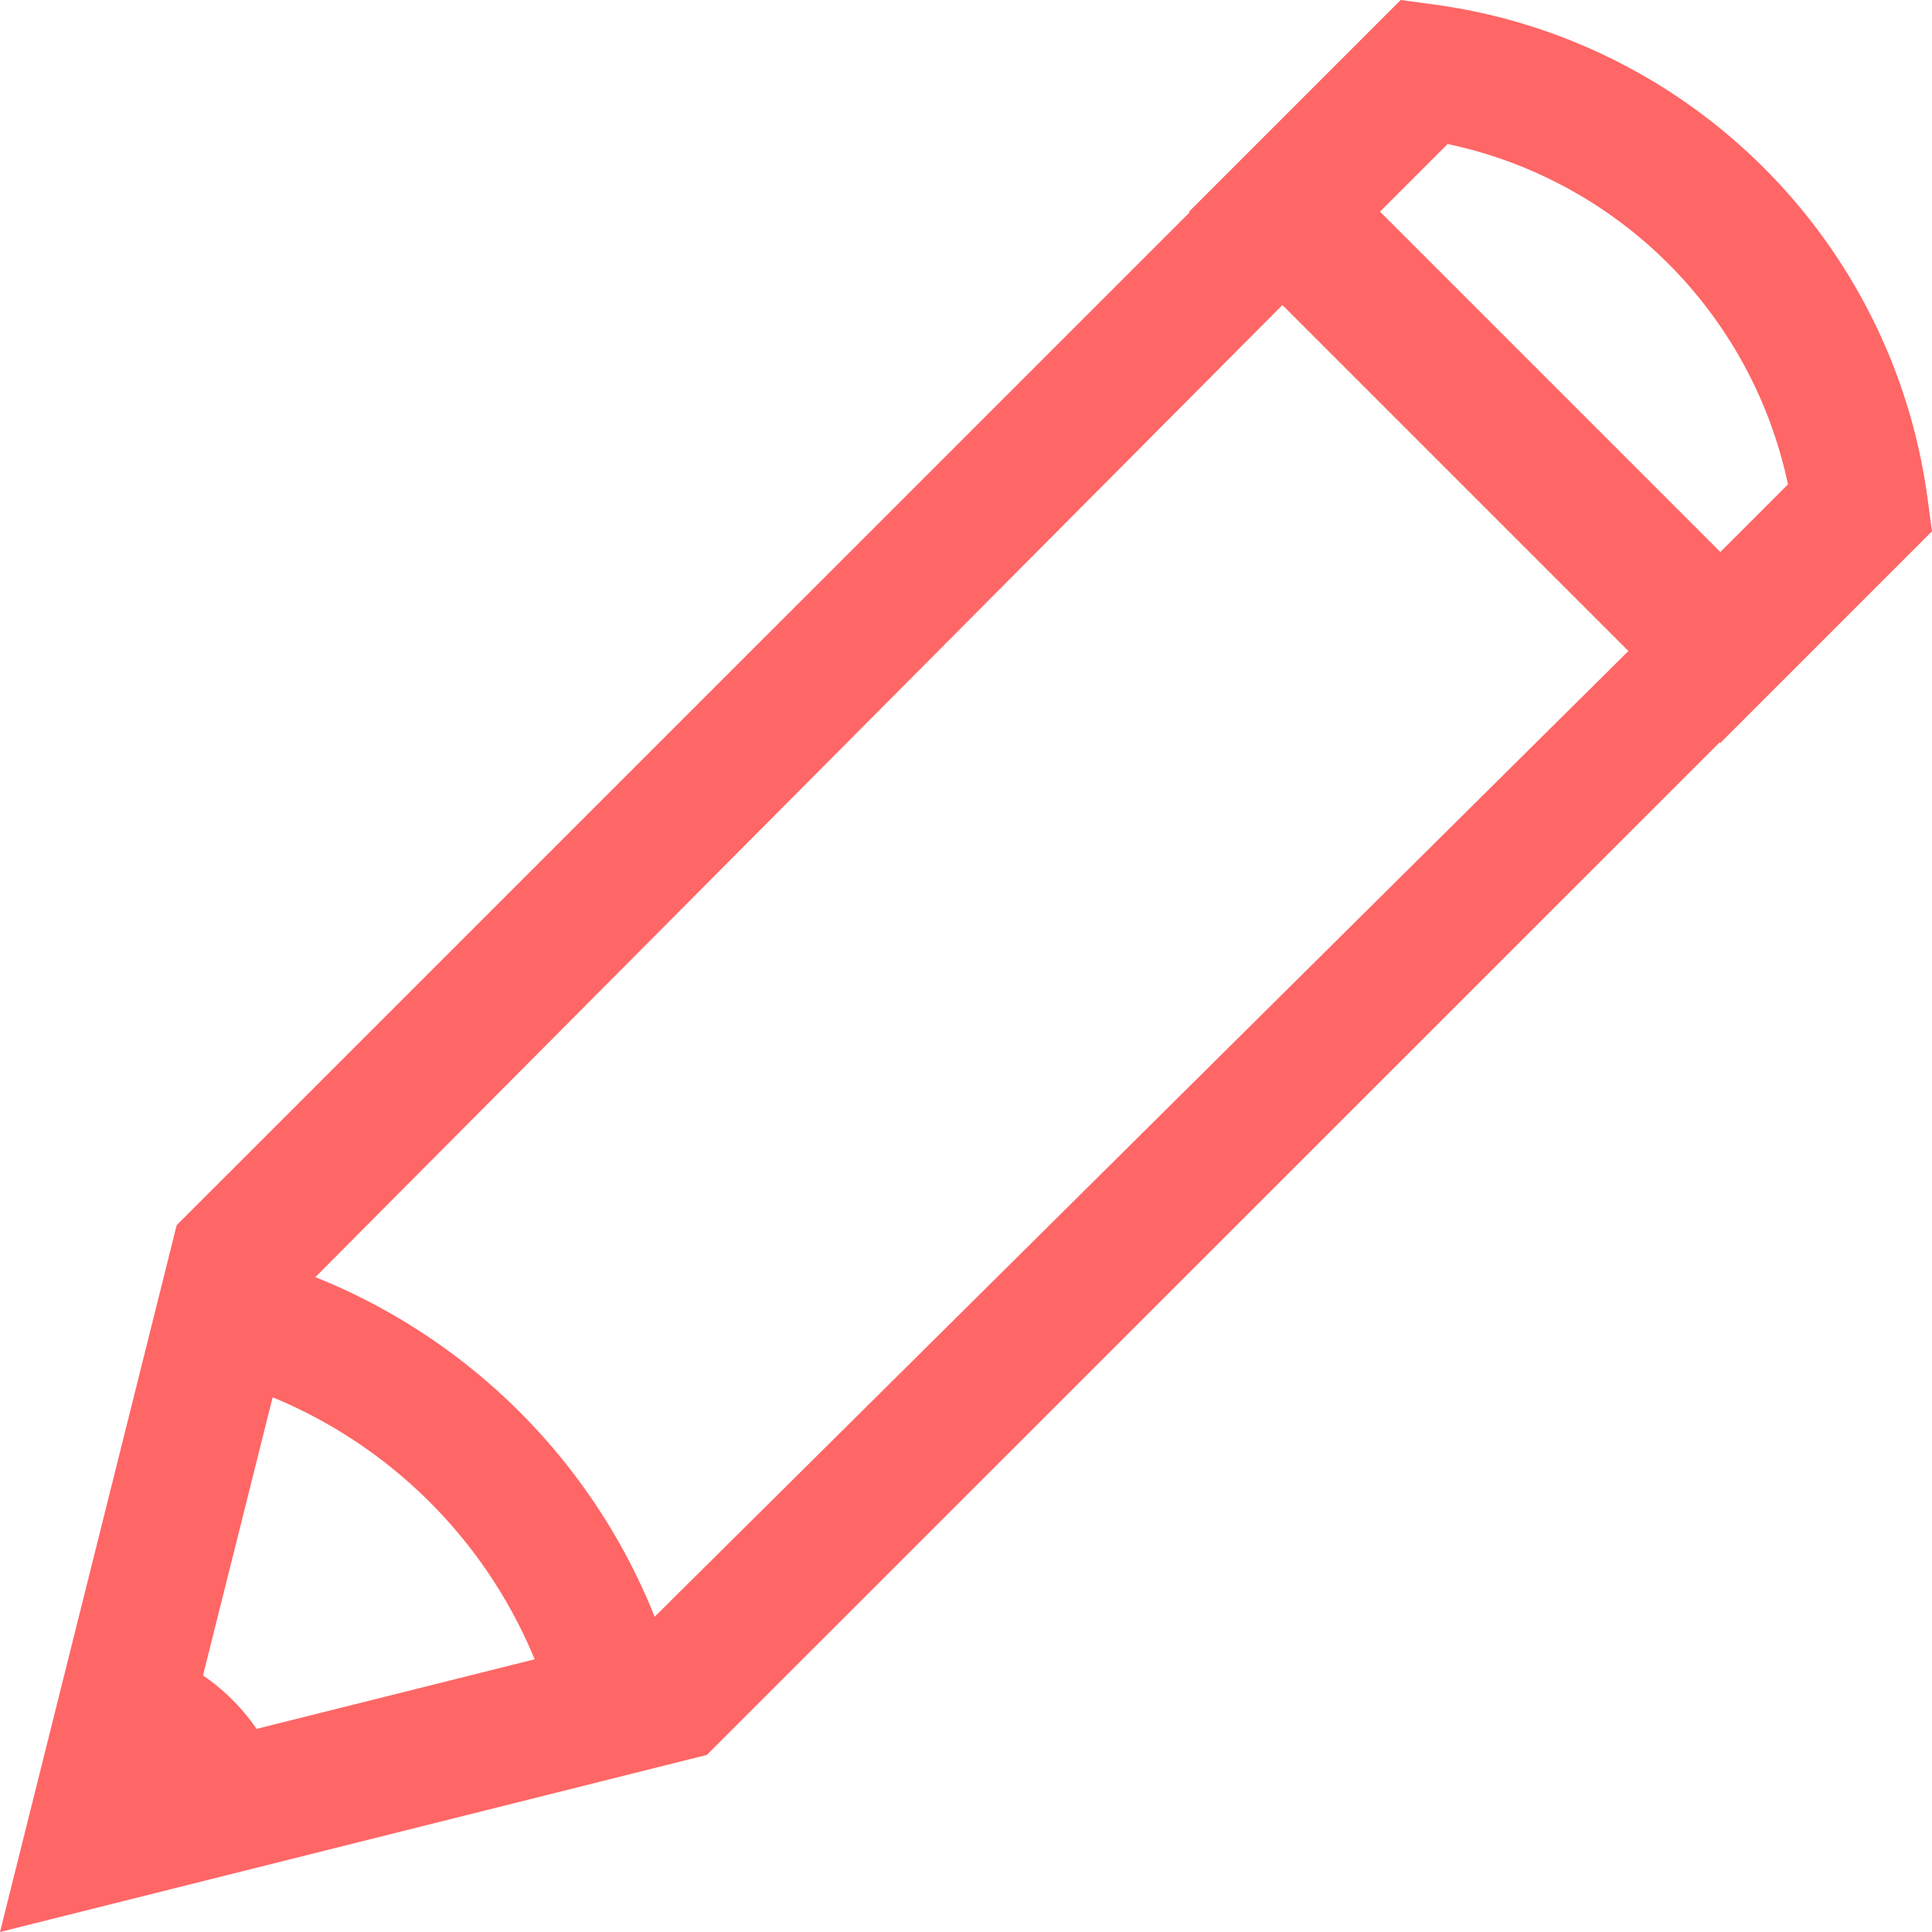
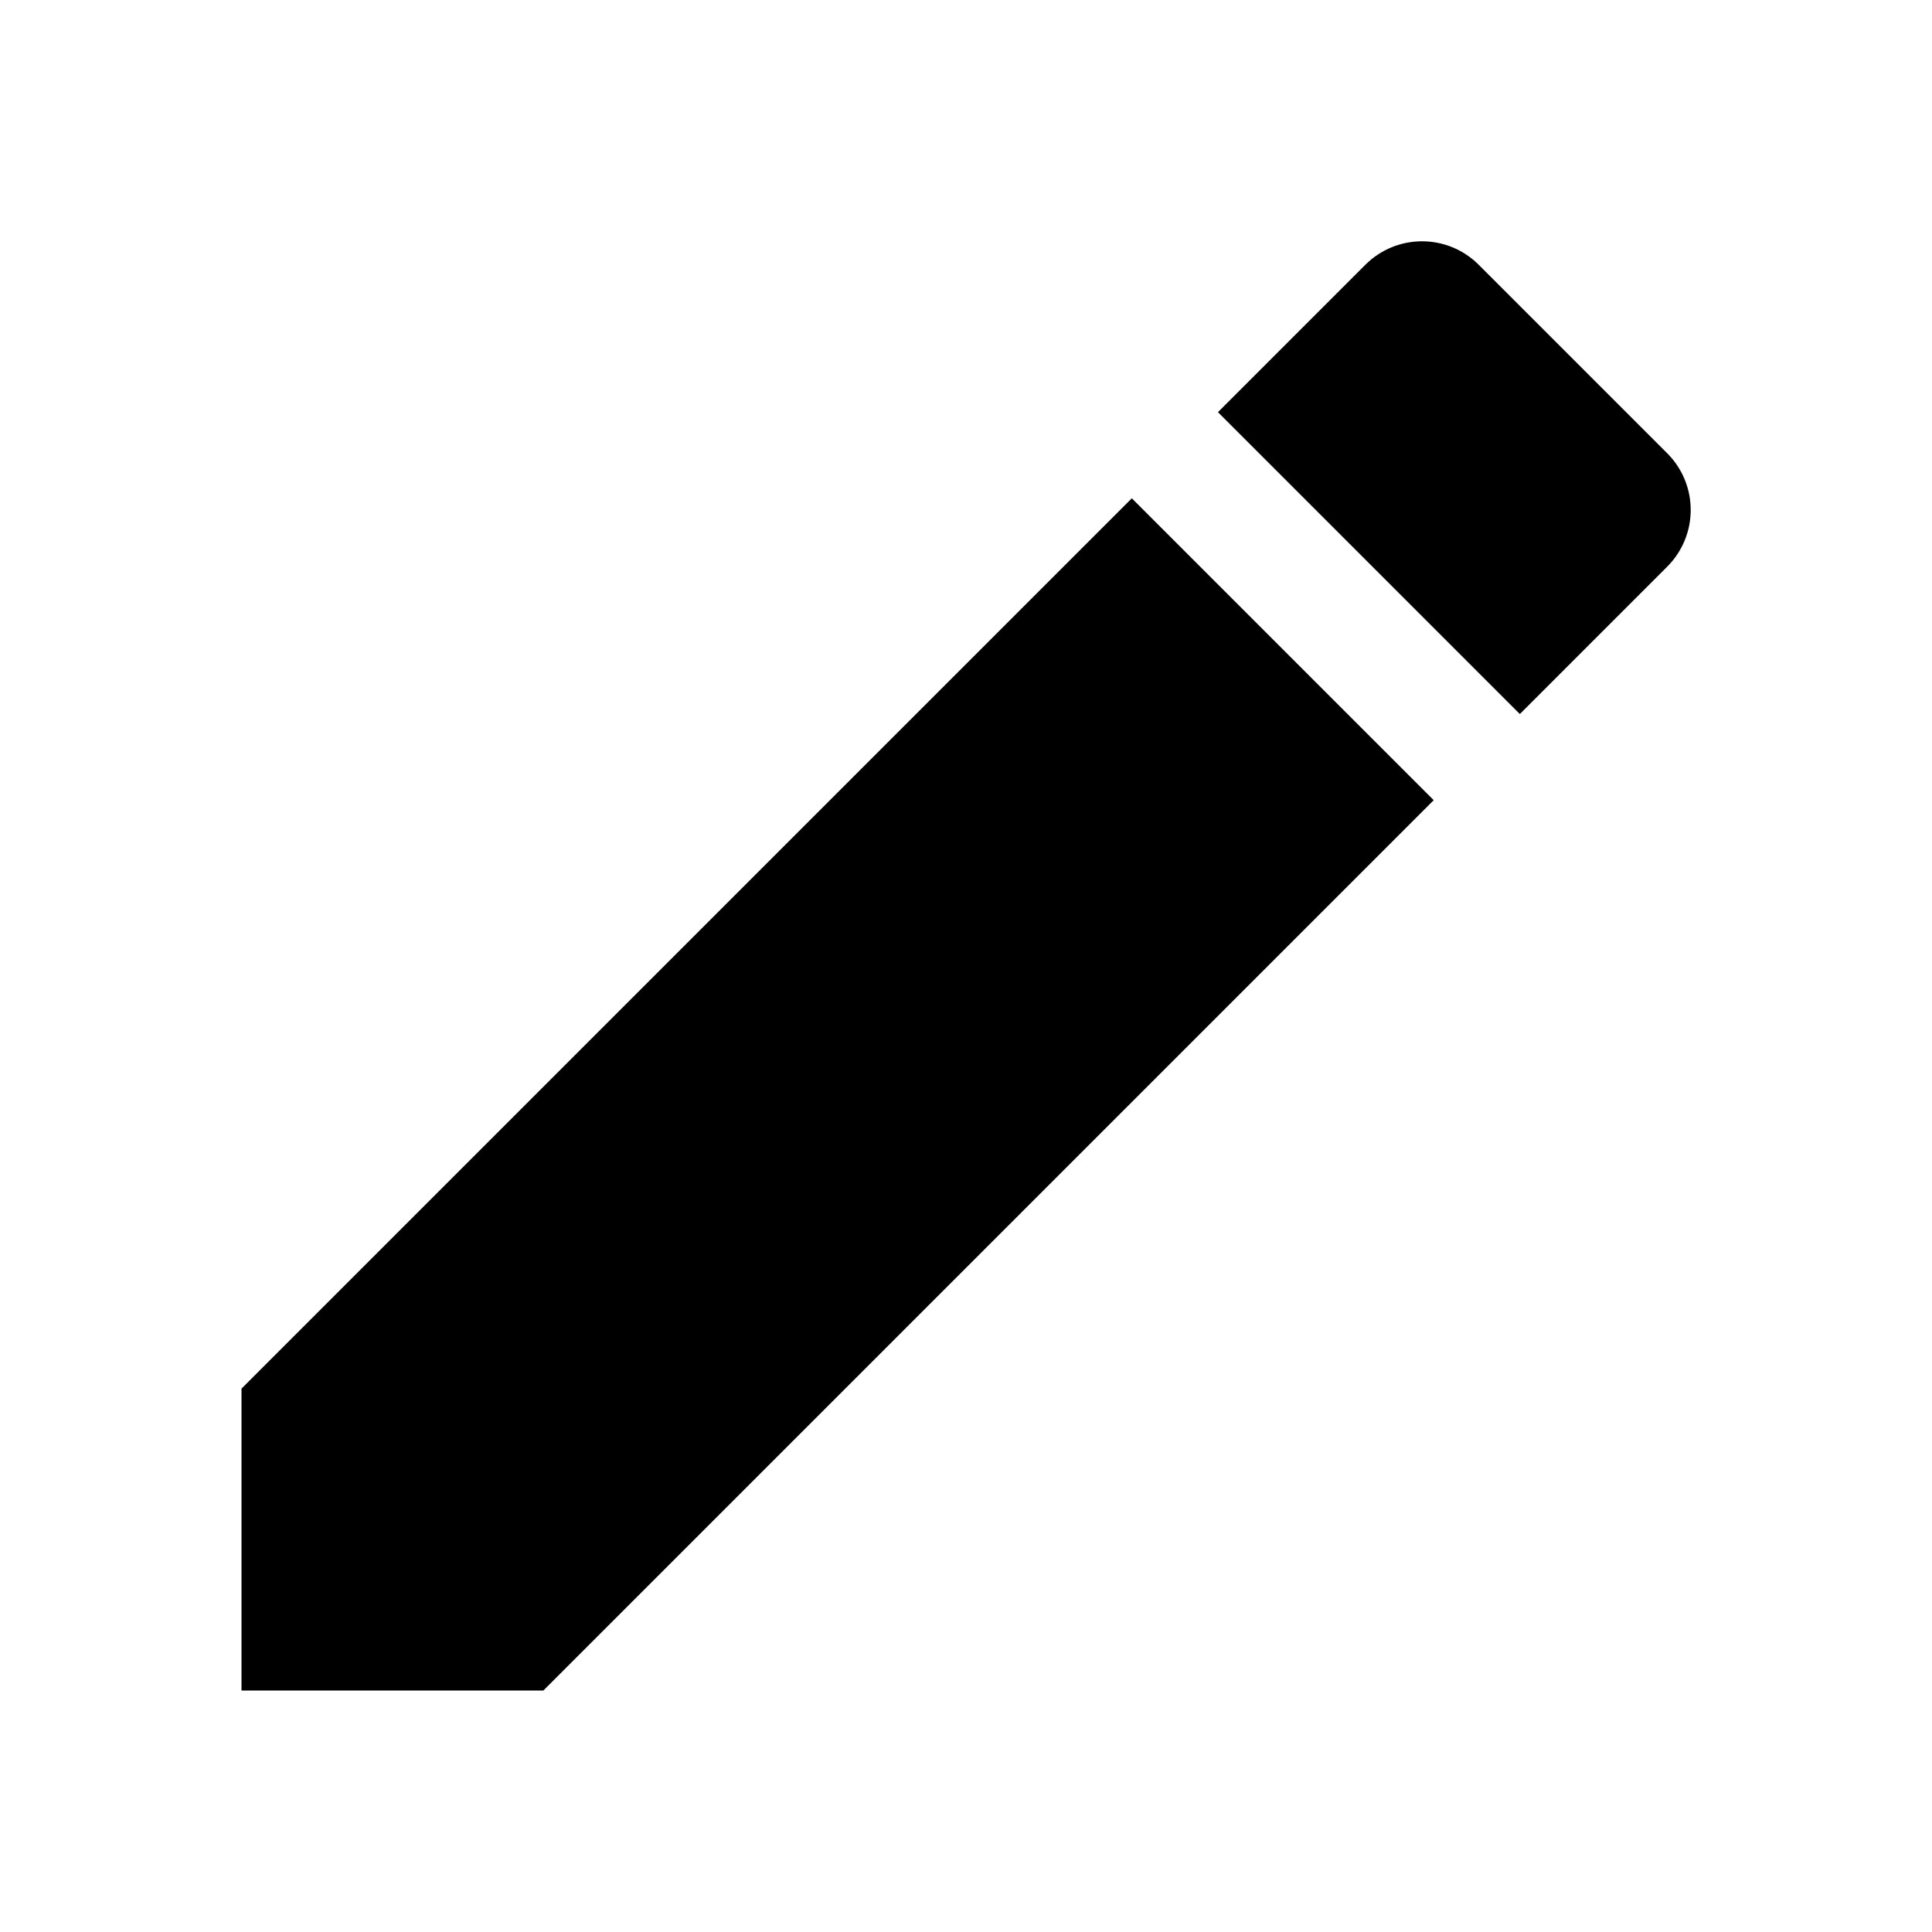
- <svg xmlns="http://www.w3.org/2000/svg" width="20" height="20" viewBox="0 0 20 20">
-   <g id="Group_39" data-name="Group 39" transform="translate(-1822.722 -855.086)">
-     <path id="Fill-169" d="M7.357,23.268a4.991,4.991,0,0,0-3.644-3.644l.32-1.28a6.309,6.309,0,0,1,4.6,4.6l-1.28.32" transform="translate(1821.13 849.697)" fill="#f66" fill-rule="evenodd" />
-     <path id="Fill-171" d="M2,26.156l2.058-.514A2.124,2.124,0,0,0,2.514,24.1L2,26.156" transform="translate(1821.628 848.024)" fill="#f66" fill-rule="evenodd" />
-     <g id="Group_36" data-name="Group 36">
-       <path id="Fill-168" d="M.722,22.133l1.829-7.317L13.683,3.685,19.17,9.172,8.039,20.3.722,22.133Zm3.089-6.6L2.639,20.215l4.685-1.172,10.3-10.215L14.01,5.278,3.811,15.53Z" transform="translate(1822 852.953)" fill="#f66" fill-rule="evenodd" />
-       <path id="Fill-172" d="M24.185,7.777l-5.5-5.5L20.876.086l.342.046A5.963,5.963,0,0,1,26.33,5.244l.046.342L24.185,7.777Zm-3.523-5.5L24.185,5.8l.7-.7a4.566,4.566,0,0,0-3.523-3.523l-.7.7Z" transform="translate(1816.346 855)" fill="#f66" fill-rule="evenodd" />
-     </g>
-   </g>
+ <svg xmlns="http://www.w3.org/2000/svg" height="24" viewBox="0 0 24 24" width="24">
+   <path d="M0 0h24v24H0z" fill="none" />
+   <path d="M3 17.25V21h3.75L17.81 9.94l-3.75-3.75L3 17.25zM20.71 7.04c.39-.39.39-1.02 0-1.41l-2.34-2.34c-.39-.39-1.02-.39-1.41 0l-1.83 1.83 3.75 3.75 1.83-1.83z" />
</svg>
